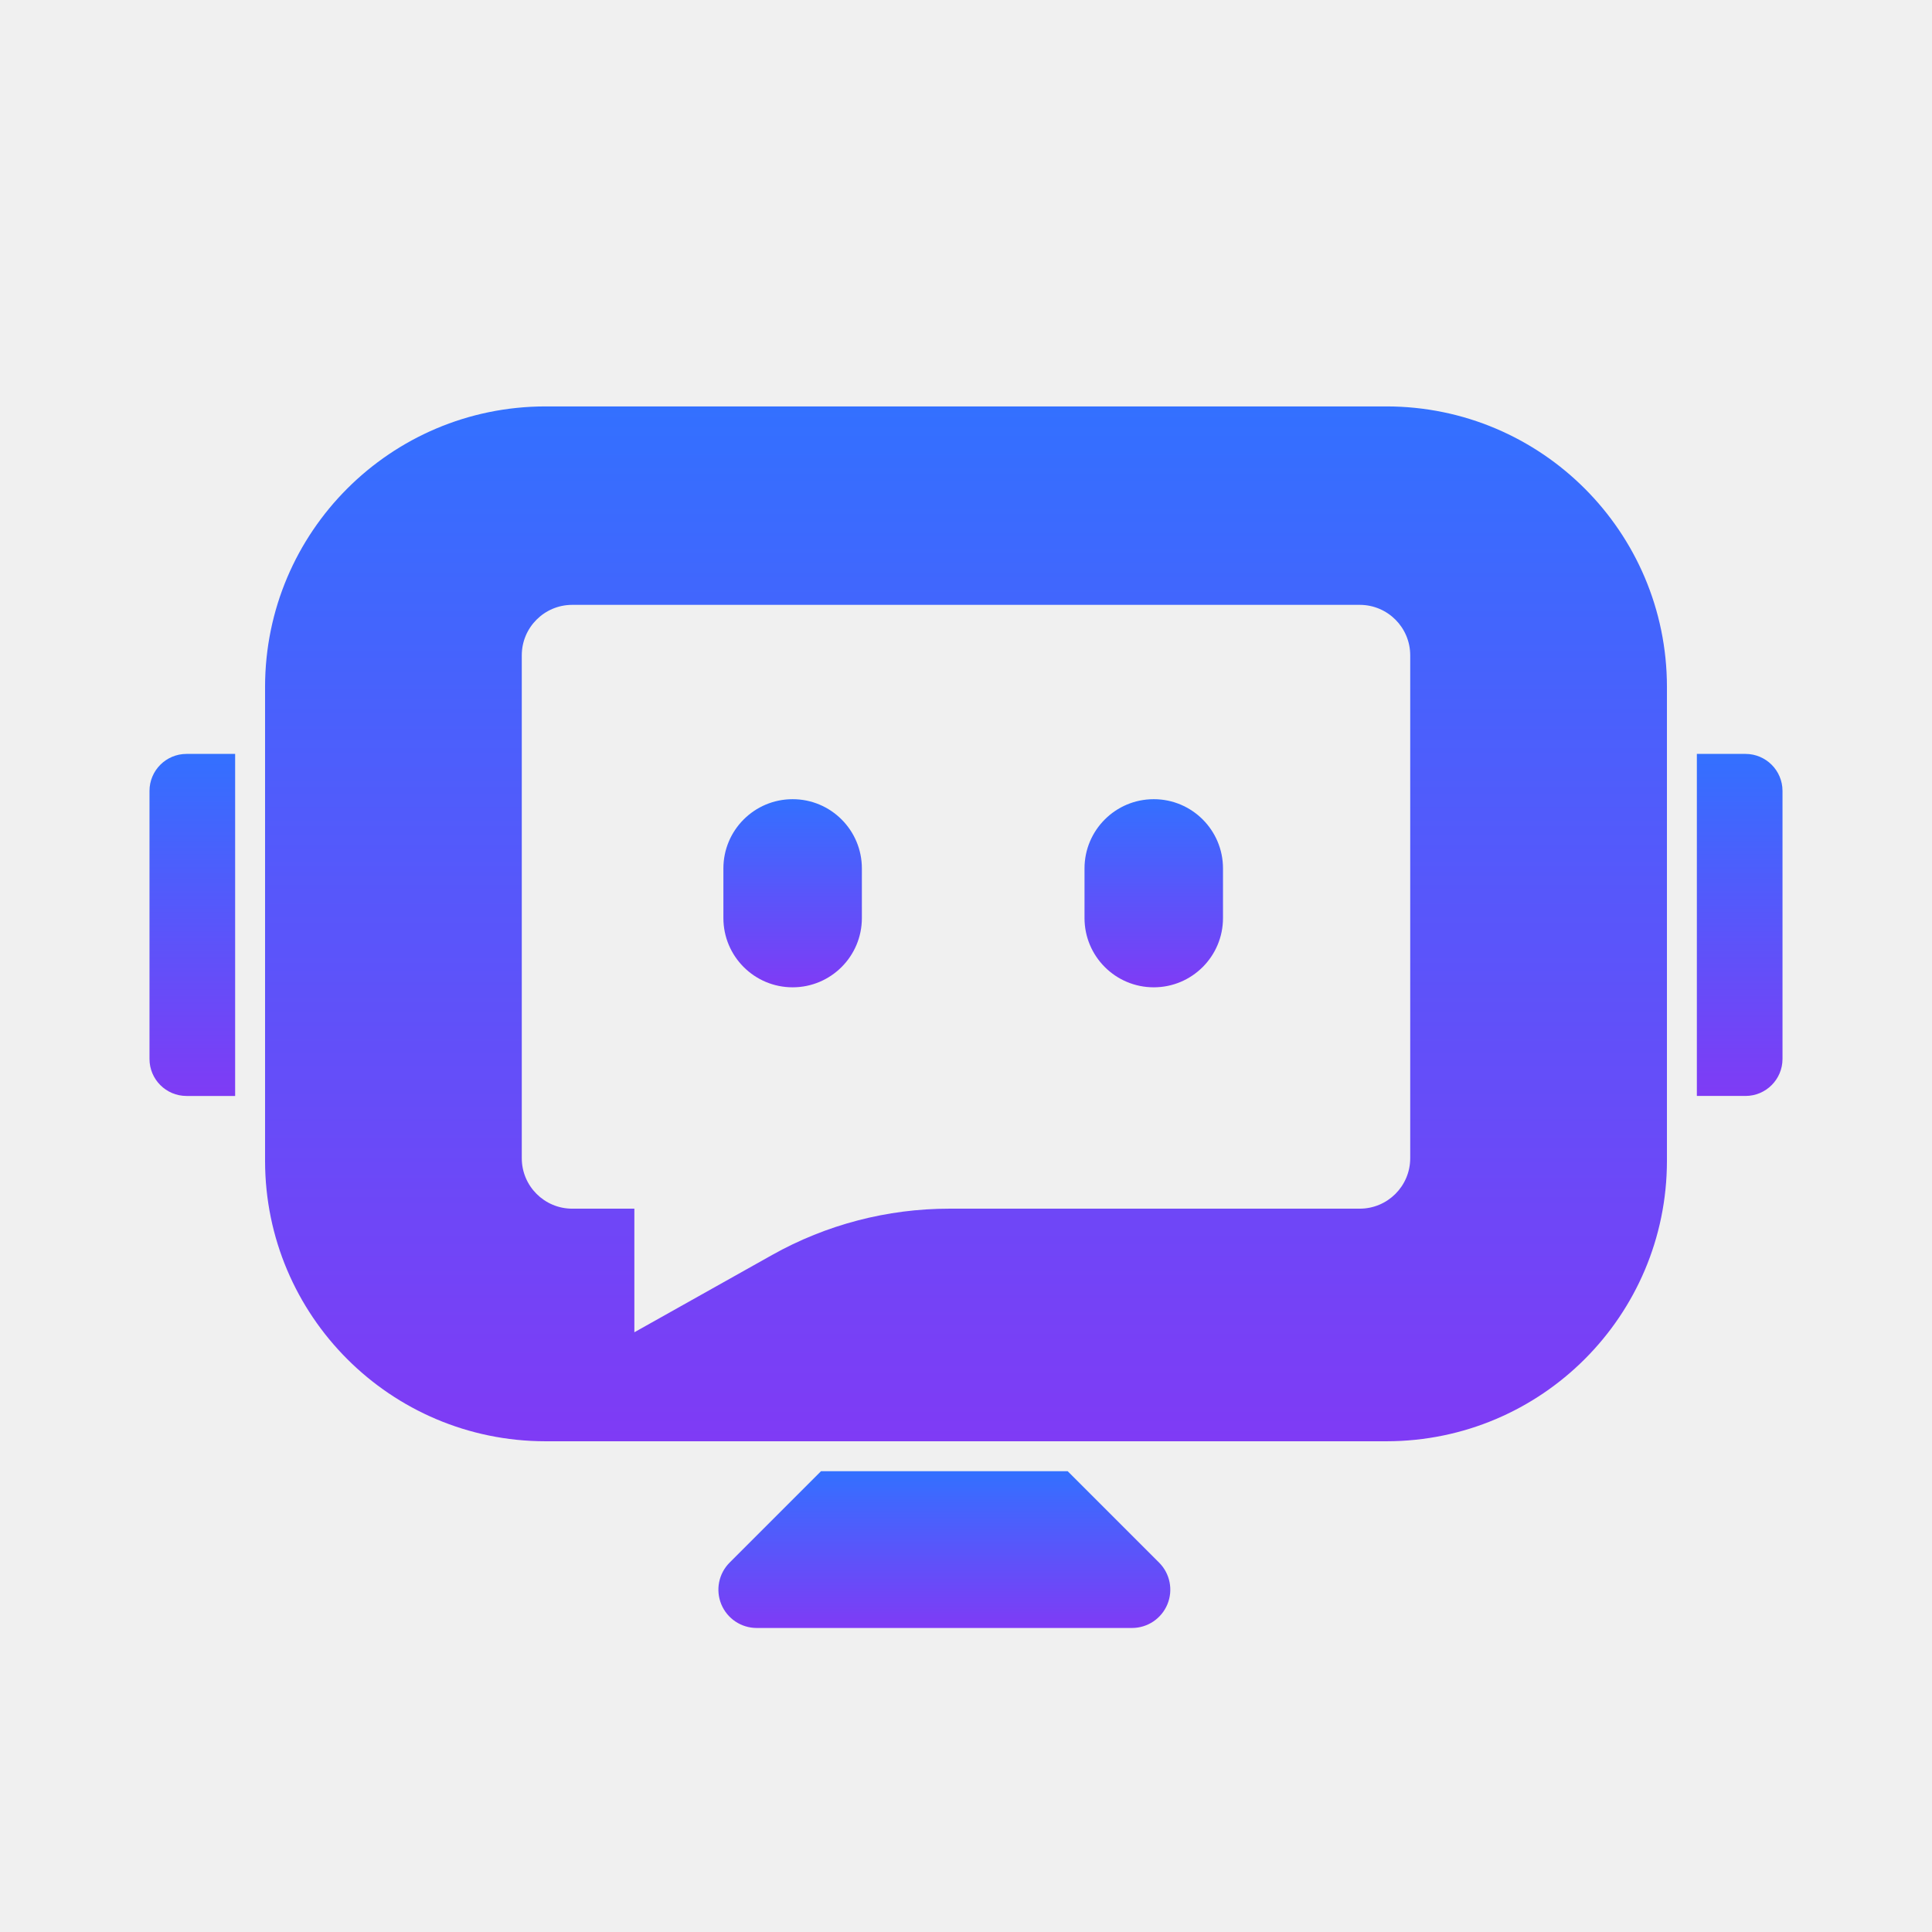
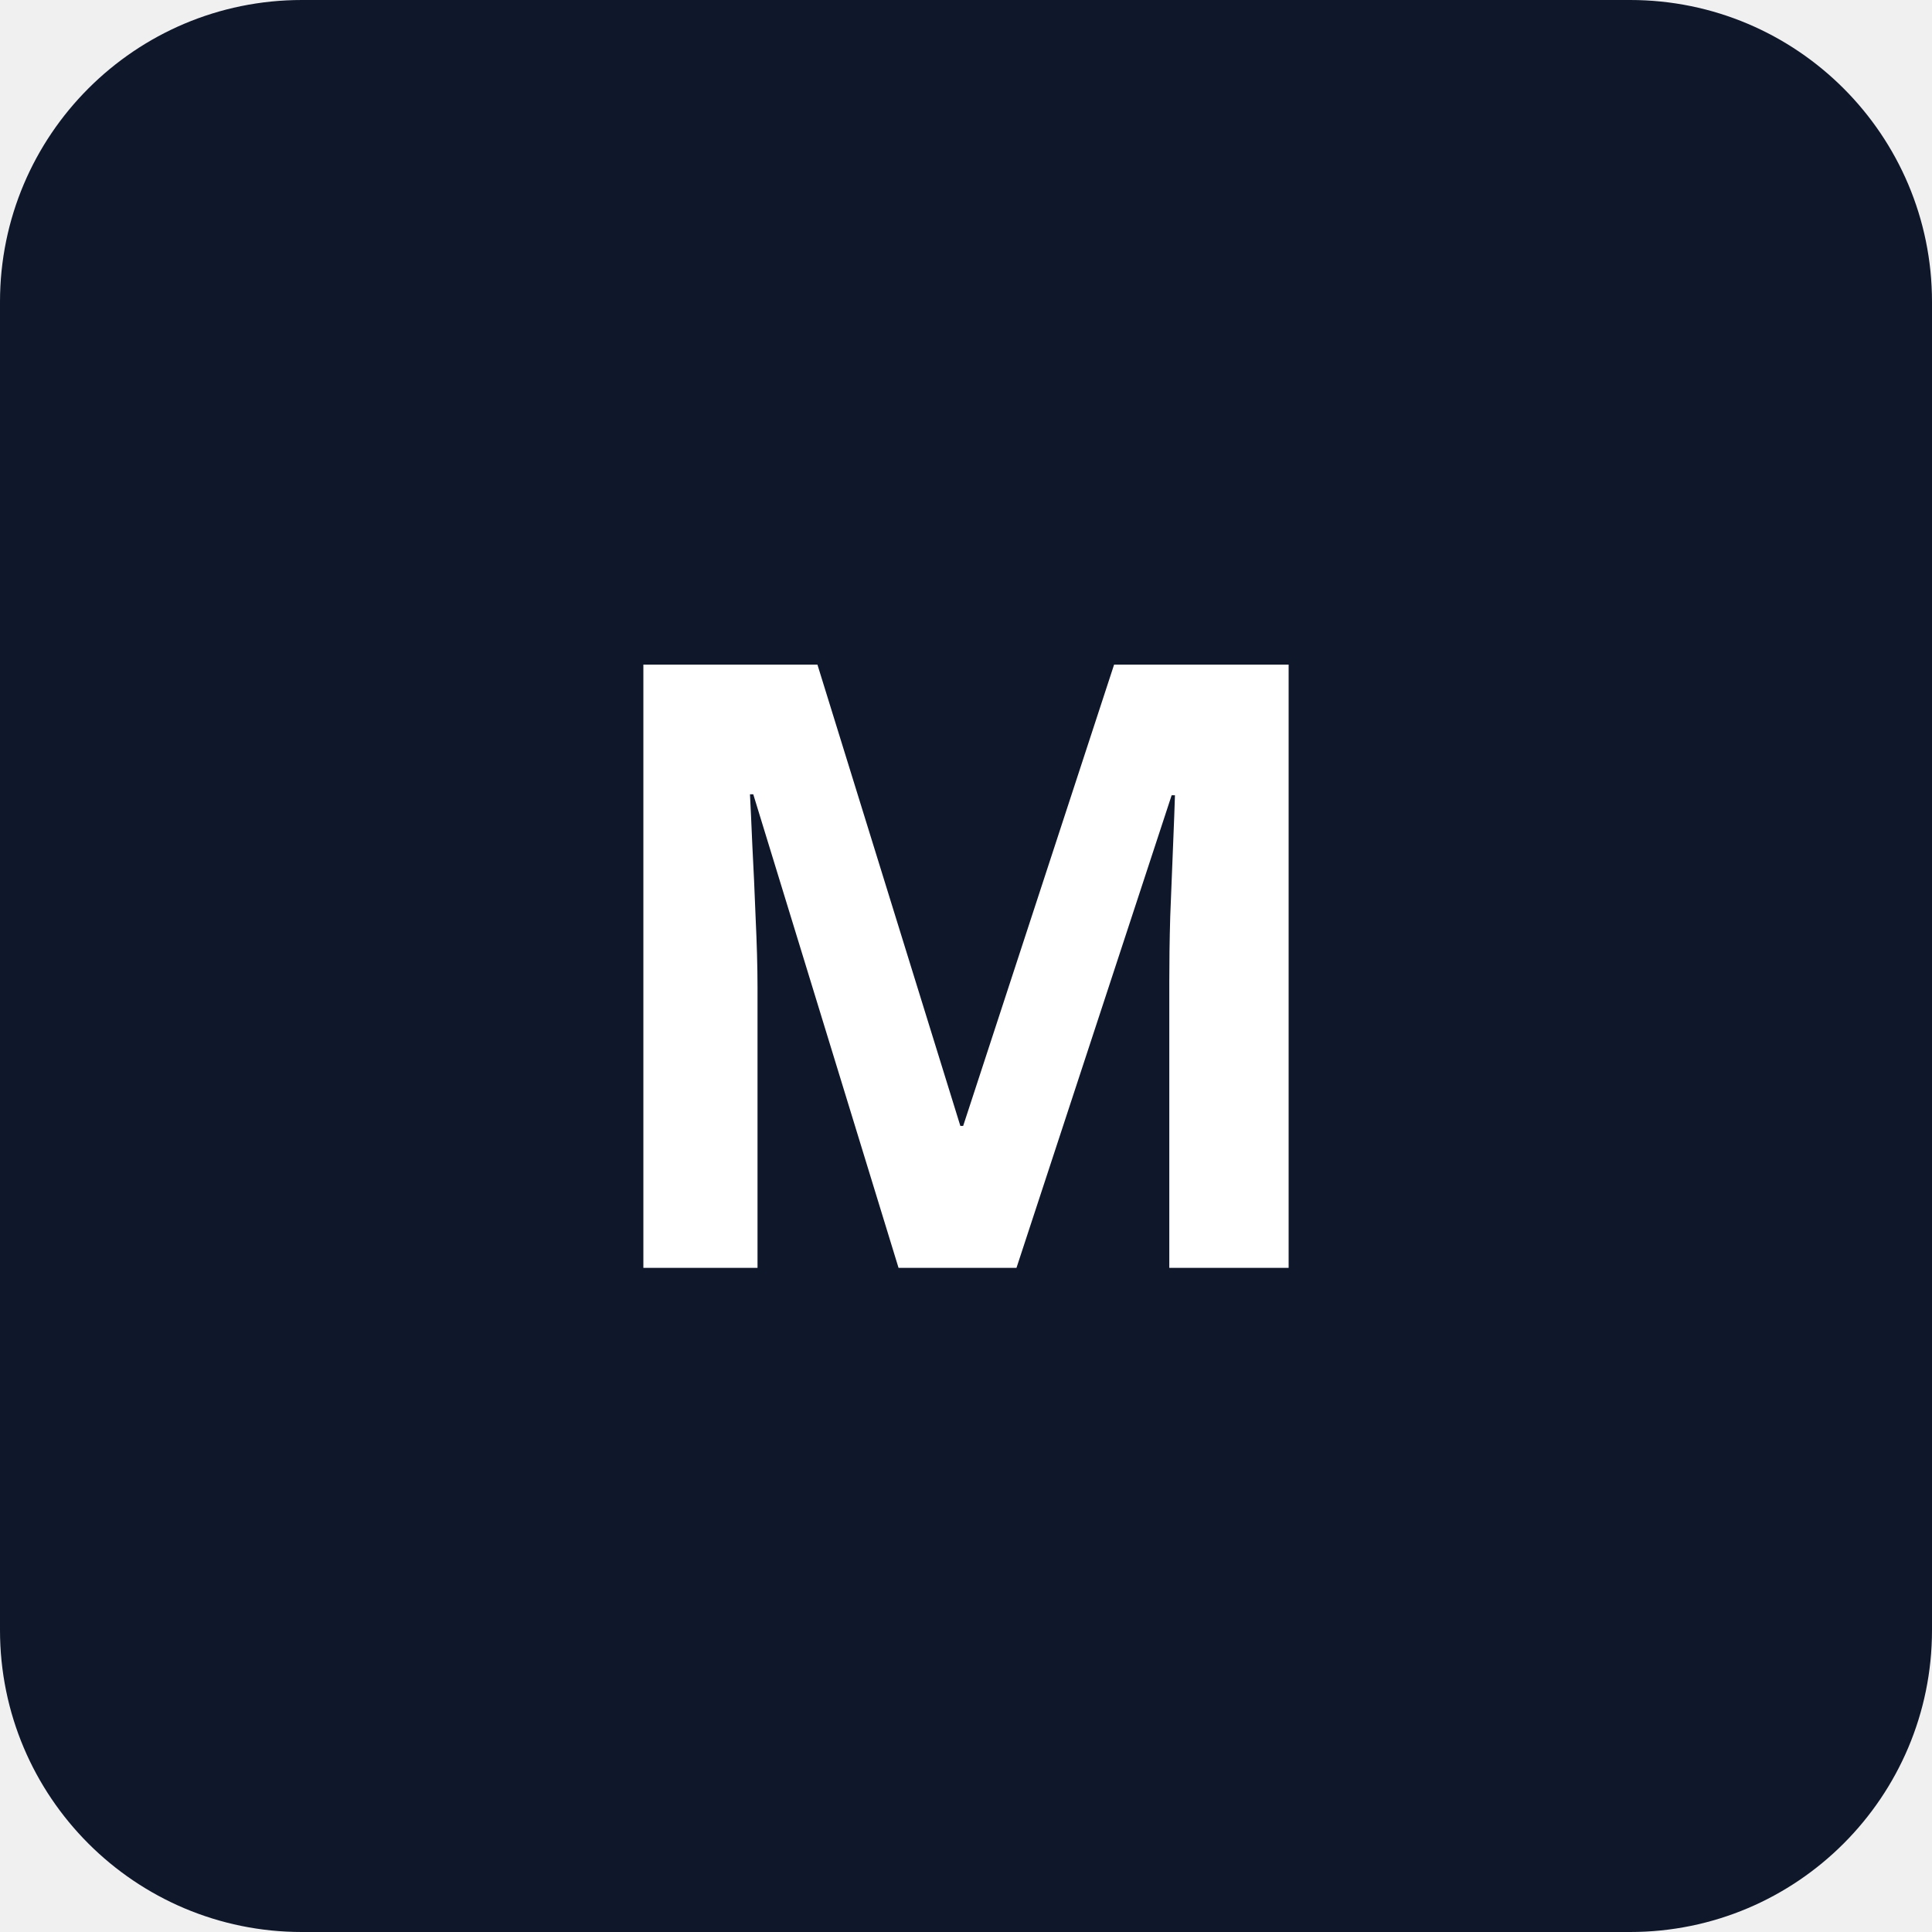
- <svg xmlns="http://www.w3.org/2000/svg" xmlns:xlink="http://www.w3.org/1999/xlink" id="图层_1" data-name="图层 1" viewBox="0 0 232.441 232.441">
-   <defs>
-     <style>
-             .cls-1{fill:url(#未命名的渐变_7);}.cls-2{fill:url(#未命名的渐变_7-2);}.cls-3{fill:url(#未命名的渐变_7-3);}.cls-4{fill:url(#未命名的渐变_7-4);}.cls-5{fill:url(#未命名的渐变_7-5);}.cls-6{fill:url(#未命名的渐变_7-6);}</style>
-     <linearGradient id="未命名的渐变_7" x1="113.616" y1="177" x2="113.616" y2="195.863" gradientUnits="userSpaceOnUse">
-       <stop offset="0" stop-color="#3370FF" />
-       <stop offset="1" stop-color="#7f3bf5" />
-     </linearGradient>
-     <linearGradient id="未命名的渐变_7-2" x1="209.303" y1="90.704" x2="209.303" y2="131.855" xlink:href="#未命名的渐变_7" />
-     <linearGradient id="未命名的渐变_7-3" x1="23.138" y1="90.704" x2="23.138" y2="131.855" xlink:href="#未命名的渐变_7" />
-     <linearGradient id="未命名的渐变_7-4" x1="138.809" y1="96.151" x2="138.809" y2="118.785" xlink:href="#未命名的渐变_7" />
-     <linearGradient id="未命名的渐变_7-5" x1="95.362" y1="96.151" x2="95.362" y2="118.785" xlink:href="#未命名的渐变_7" />
-     <linearGradient id="未命名的渐变_7-6" x1="116.221" y1="48.897" x2="116.221" y2="173.4" xlink:href="#未命名的渐变_7" />
-   </defs>
-   <path class="cls-1" d="M128.453,177H98.778L87.78,187.999a4.607,4.607,0,0,0,3.258,7.864h45.157a4.607,4.607,0,0,0,3.257-7.864Z" />
-   <path class="cls-2" d="M210.001,90.704h-5.85v41.151h5.85a4.454,4.454,0,0,0,4.454-4.454V95.158A4.454,4.454,0,0,0,210.001,90.704Z" />
-   <path class="cls-3" d="M28.29,90.704H22.44a4.454,4.454,0,0,0-4.454,4.454v32.244a4.454,4.454,0,0,0,4.454,4.454h5.85Z" />
-   <path class="cls-4" d="M138.809,96.151a8.33,8.33,0,0,0-8.33,8.33v5.973a8.33,8.33,0,1,0,16.661,0v-5.973A8.33,8.33,0,0,0,138.809,96.151Z" />
-   <path class="cls-5" d="M95.362,96.151a8.33,8.33,0,0,0-8.33,8.33v5.973a8.33,8.33,0,1,0,16.661,0v-5.973A8.33,8.33,0,0,0,95.362,96.151Z" />
-   <path class="cls-6" d="M166.834,48.897H65.606A33.754,33.754,0,0,0,31.89,82.613v57.07A33.755,33.755,0,0,0,65.606,173.4h101.228a33.755,33.755,0,0,0,33.717-33.717v-57.07A33.755,33.755,0,0,0,166.834,48.897Zm2.831,90.446a6.073,6.073,0,0,1-6.073,6.073H114.217a43.592,43.592,0,0,0-21.331,5.576l-16.565,9.295v-14.87h-7.472a6.073,6.073,0,0,1-6.073-6.073v-60.5a6.073,6.073,0,0,1,6.073-6.073h94.743a6.073,6.073,0,0,1,6.073,6.073Z" />
+ <svg xmlns="http://www.w3.org/2000/svg" viewBox="0 0 64 64" width="64" height="64">
+   <rect width="64" height="64" rx="10" fill="#0f172a" />
+   <text x="32" y="42" font-family="system-ui" font-size="28" font-weight="700" text-anchor="middle" fill="#ffffff">M</text>
</svg>
